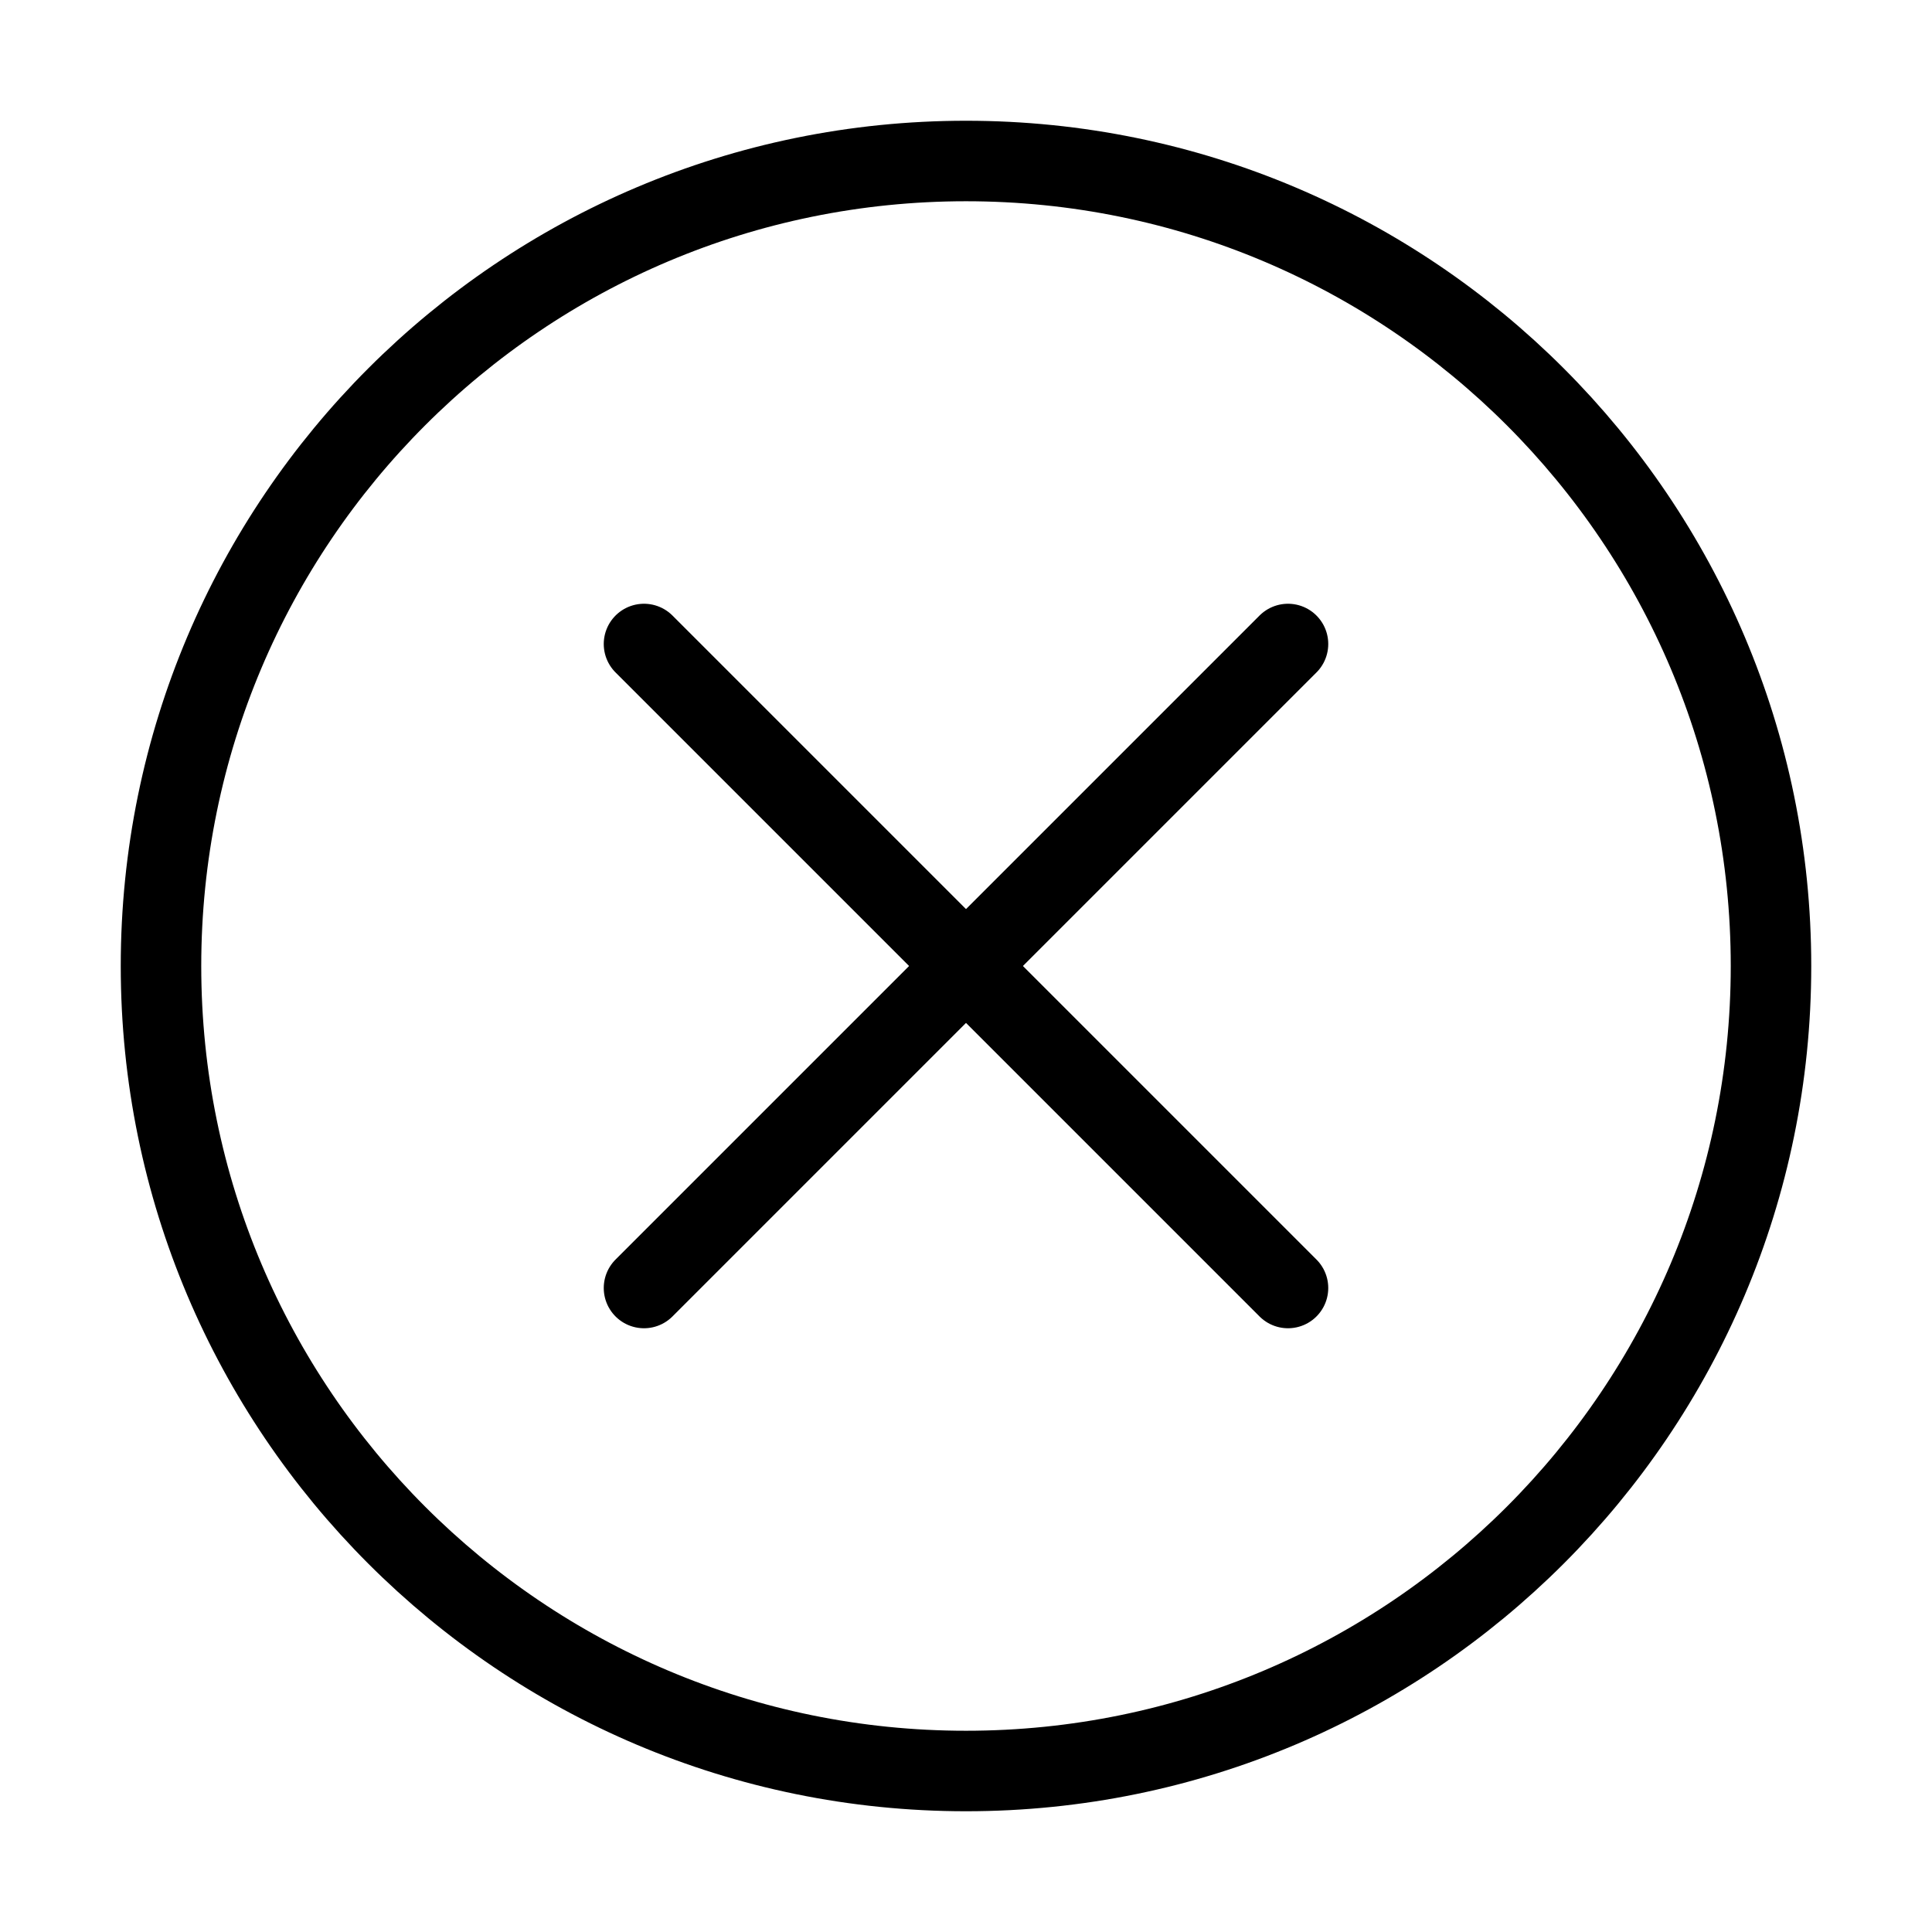
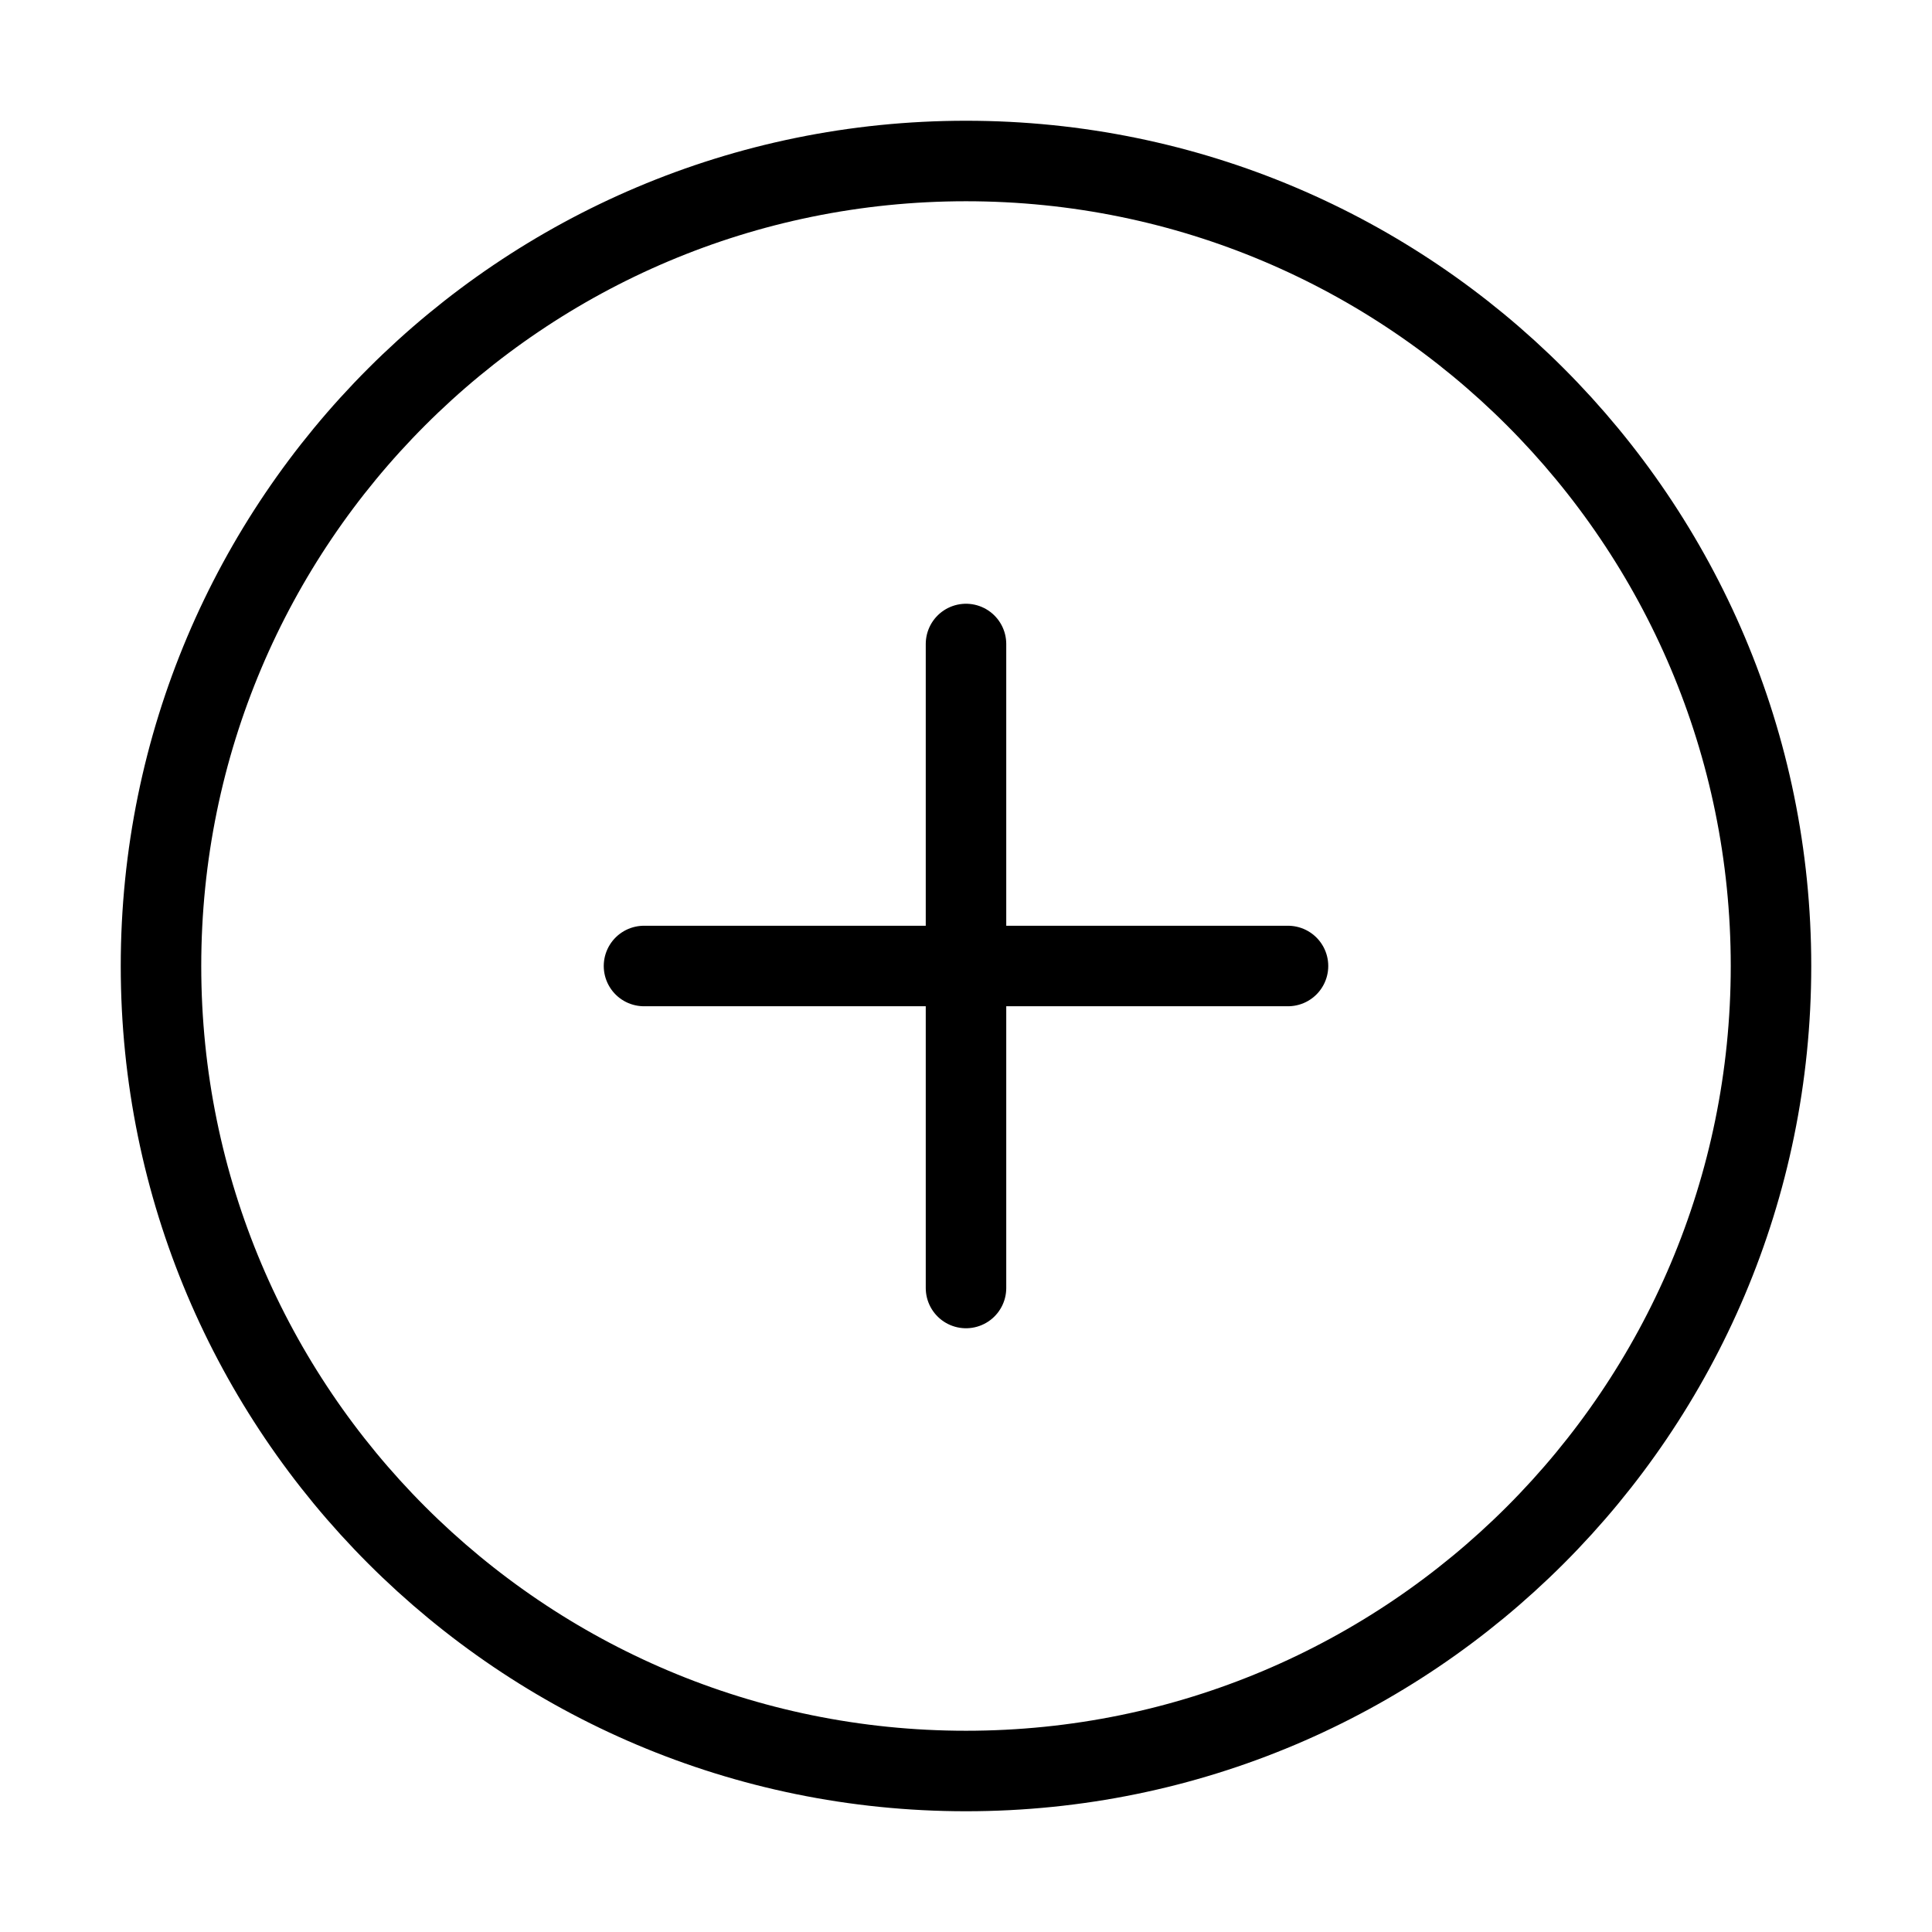
<svg xmlns="http://www.w3.org/2000/svg" width="24" height="24" viewBox="0 0 24 24" fill="none" stroke="currentColor" stroke-width="1" stroke-linecap="round" stroke-linejoin="round" class="feather feather-plus-circle">
  <circle cx="12" cy="12" r="10" />
-   <line x1="8" y1="8" x2="16" y2="16" />
-   <line x1="8" y1="16" x2="16" y2="8" />
+   <line x1="12" y1="8" x2="12" y2="16" />
+   <line x1="8" y1="12" x2="16" y2="12" />
</svg>
